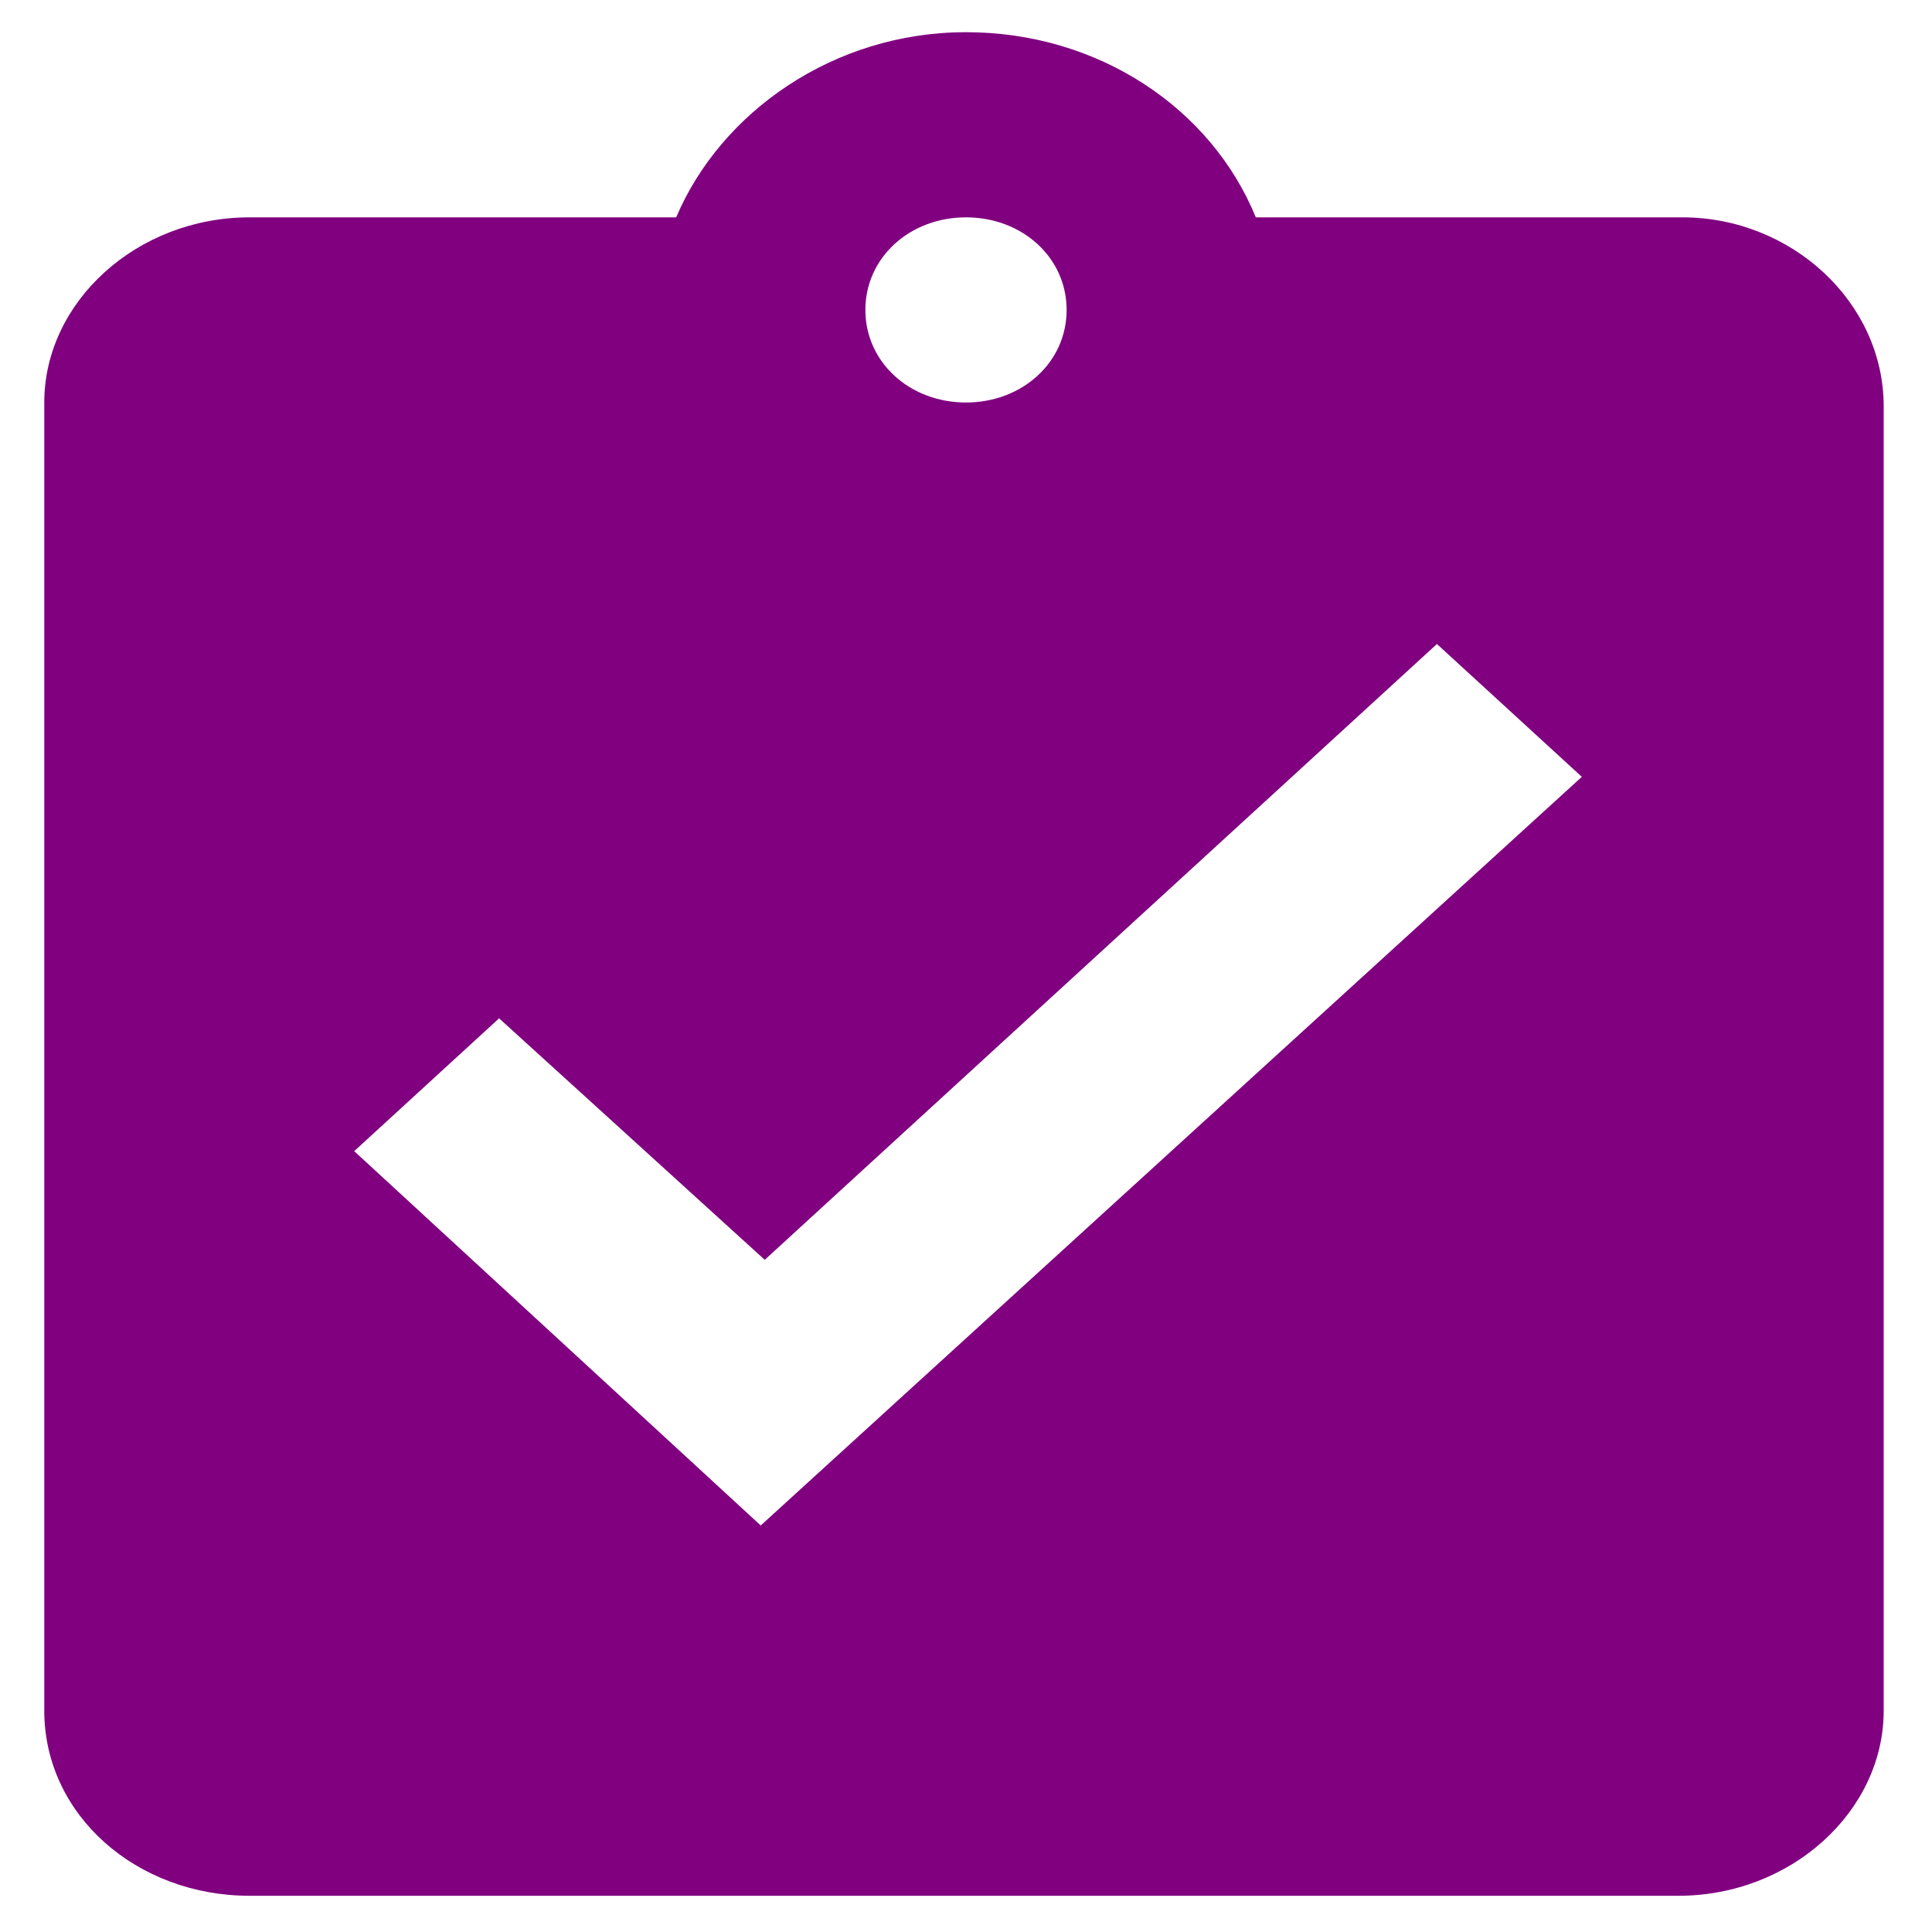
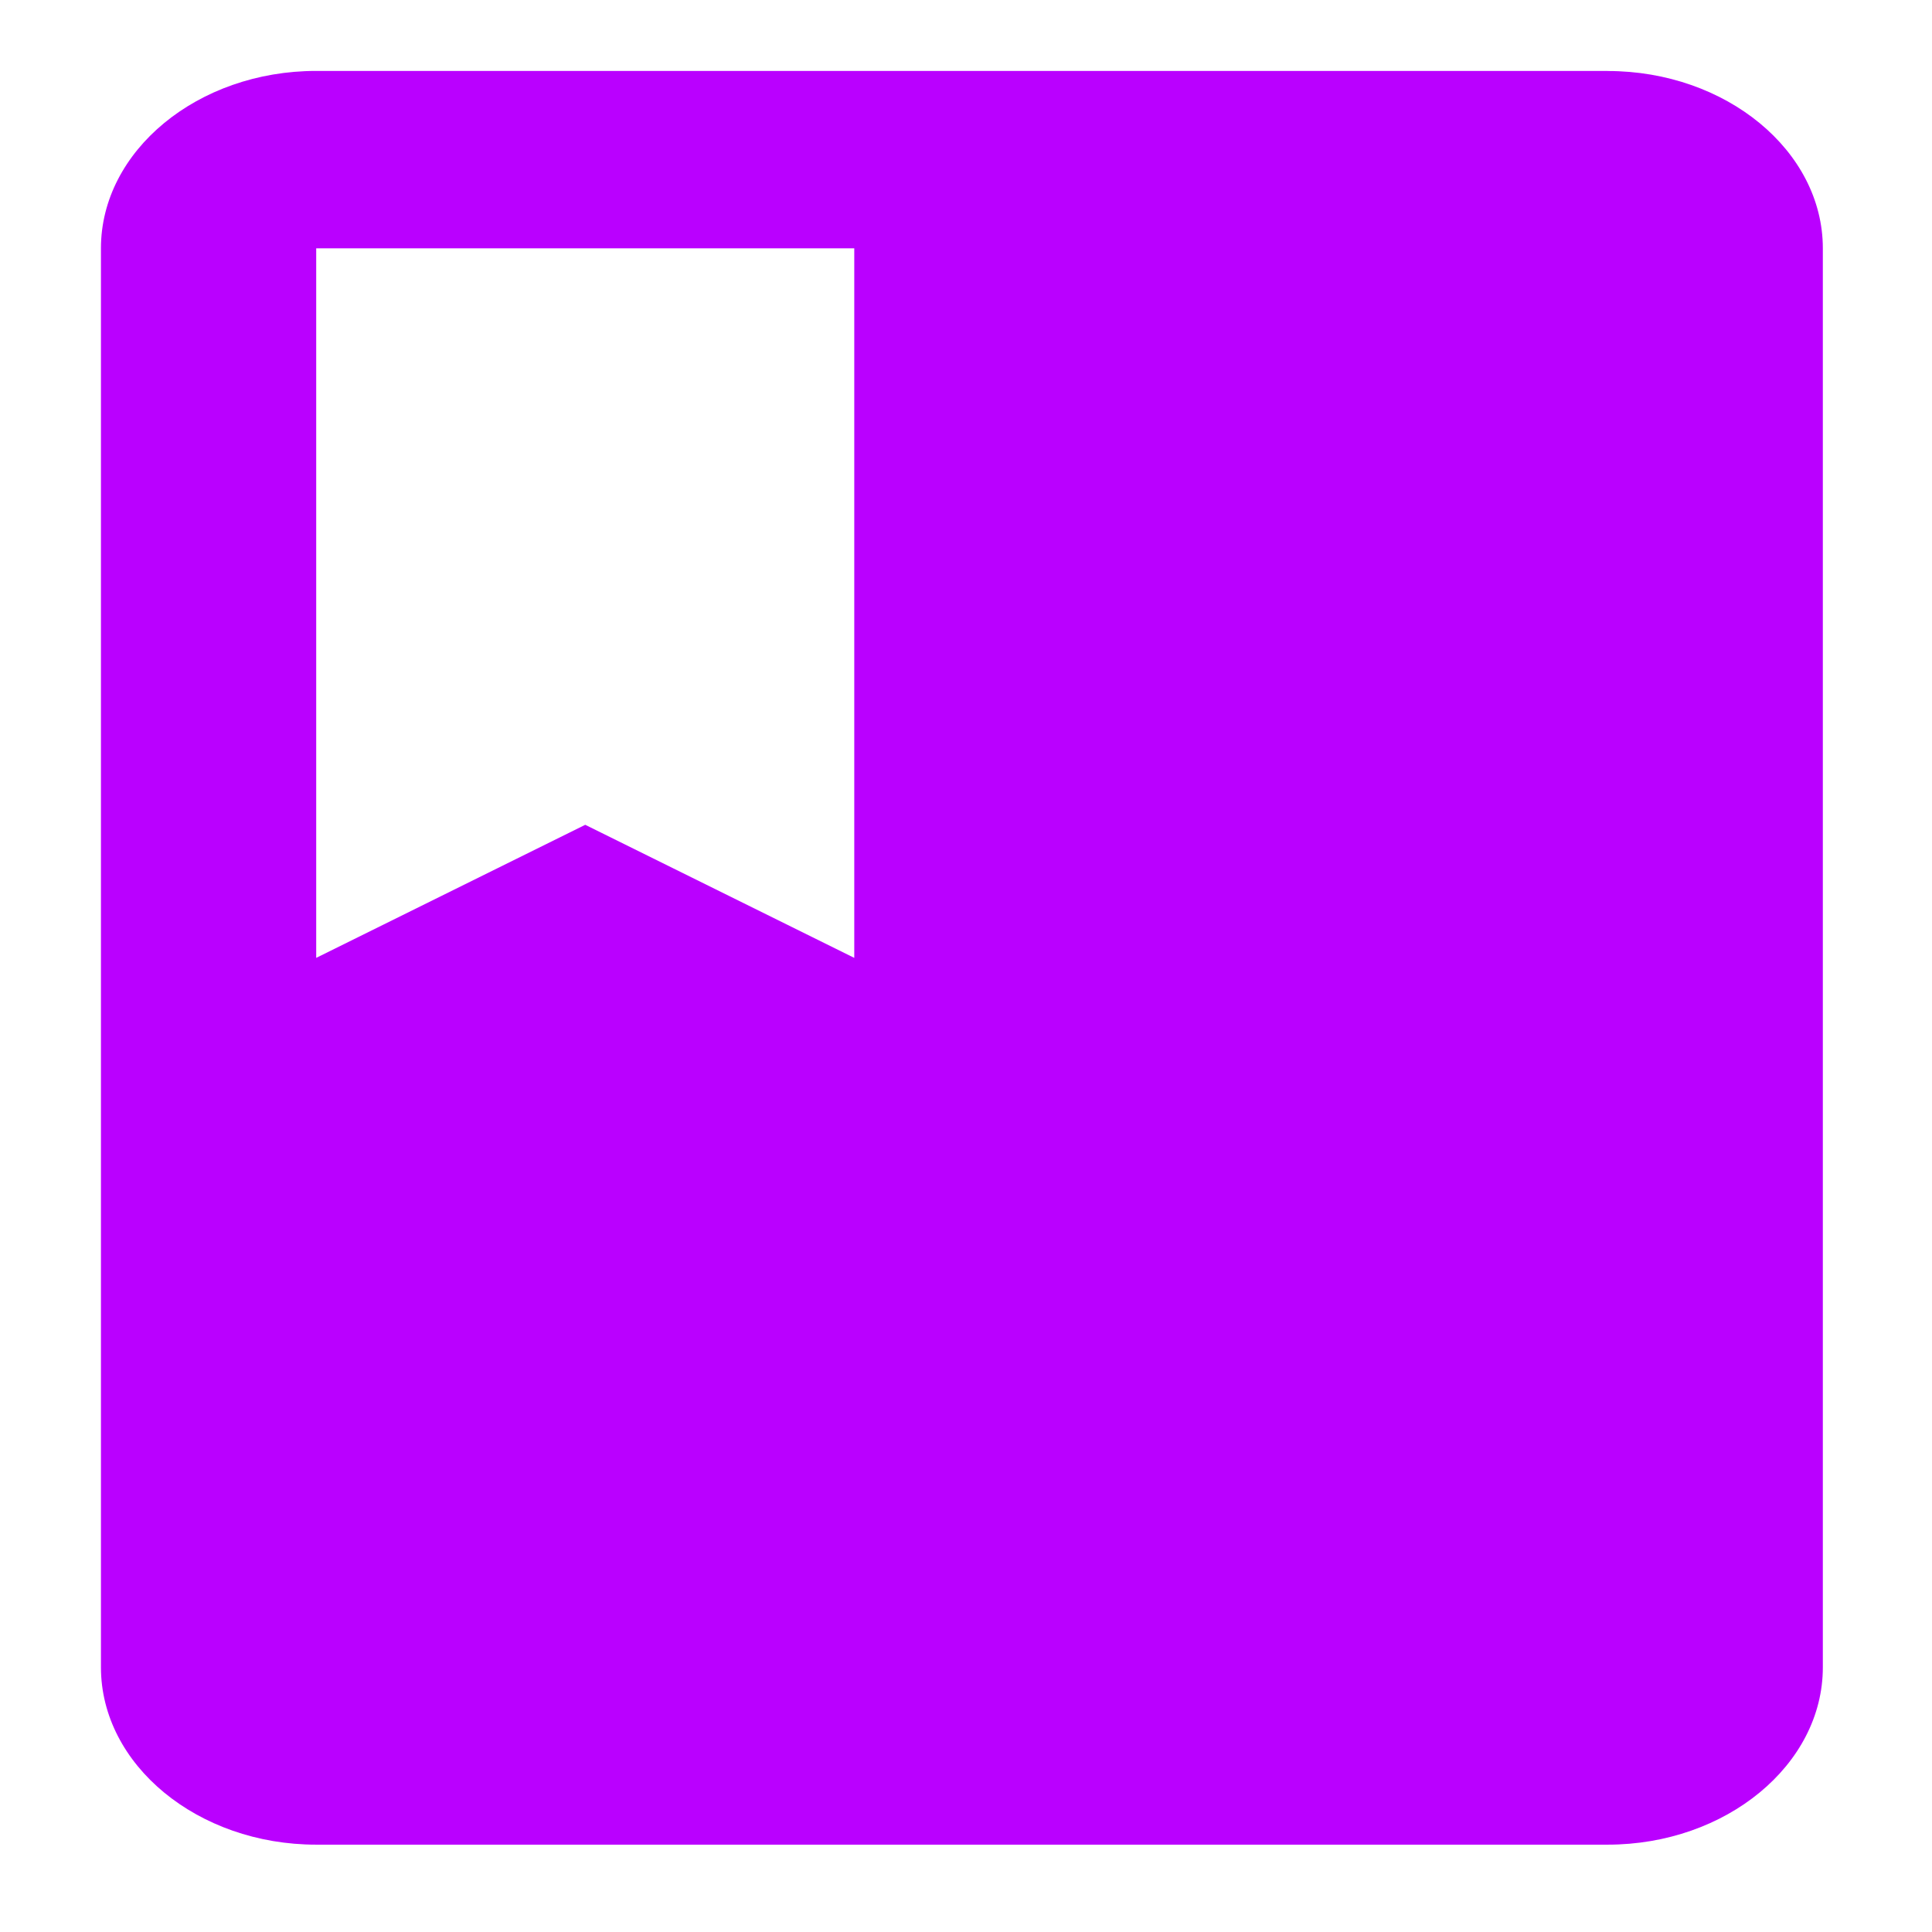
- <svg xmlns="http://www.w3.org/2000/svg" version="1.1" id="svg2" x="0px" y="0px" viewBox="0 0 48 48" style="enable-background:new 0 0 48 48;" xml:space="preserve">
-   <defs id="defs8" />
-   <style type="text/css" id="style3">
- 	.st0{fill:none;}
- 	.st1{fill:#33CCCC;}
- </style>
-   <path id="path4" class="st0" d="M0,0h48v48H0V0z" />
-   <path id="path6" class="st1" d="M41.8,5.4H31.2c-1.1-2.7-3.9-4.6-7.2-4.6s-6.1,2-7.2,4.6H6.2  c-2.8,0-5.1,2.1-5.1,4.6v32.5c0,2.6,2.3,4.6,5.1,4.6h35.5c2.8,0,5.1-2.1,5.1-4.6V10.1C46.8,7.5,44.5,5.4,41.8,5.4z M24,5.4  c1.4,0,2.5,1,2.5,2.3S25.4,10,24,10s-2.5-1-2.5-2.3S22.6,5.4,24,5.4z M18.9,37.9L8.8,28.6l3.6-3.3l6.6,6L35.7,16l3.6,3.3L18.9,37.9z  " style="fill:#800080" />
+ <svg xmlns="http://www.w3.org/2000/svg" fill="#000000" height="24" viewBox="0 0 24 24" width="24" version="1.1" id="svg6">
+   <defs id="defs10" />
+   <path d="M0 0h24v24H0z" fill="none" id="path2" />
+   <path d="M 19.97,0.881 H 3.928 c -1.471,0 -2.674,0.992 -2.674,2.203 V 20.712 c 0,1.212 1.203,2.203 2.674,2.203 H 19.97 c 1.471,0 2.674,-0.992 2.674,-2.203 V 3.085 c 0,-1.212 -1.203,-2.203 -2.674,-2.203 z M 3.928,3.085 h 6.684 v 8.814 l -3.342,-1.653 -3.342,1.653 z" id="path4" style="fill:#ba00ff;stroke-width:1.214" />
</svg>
